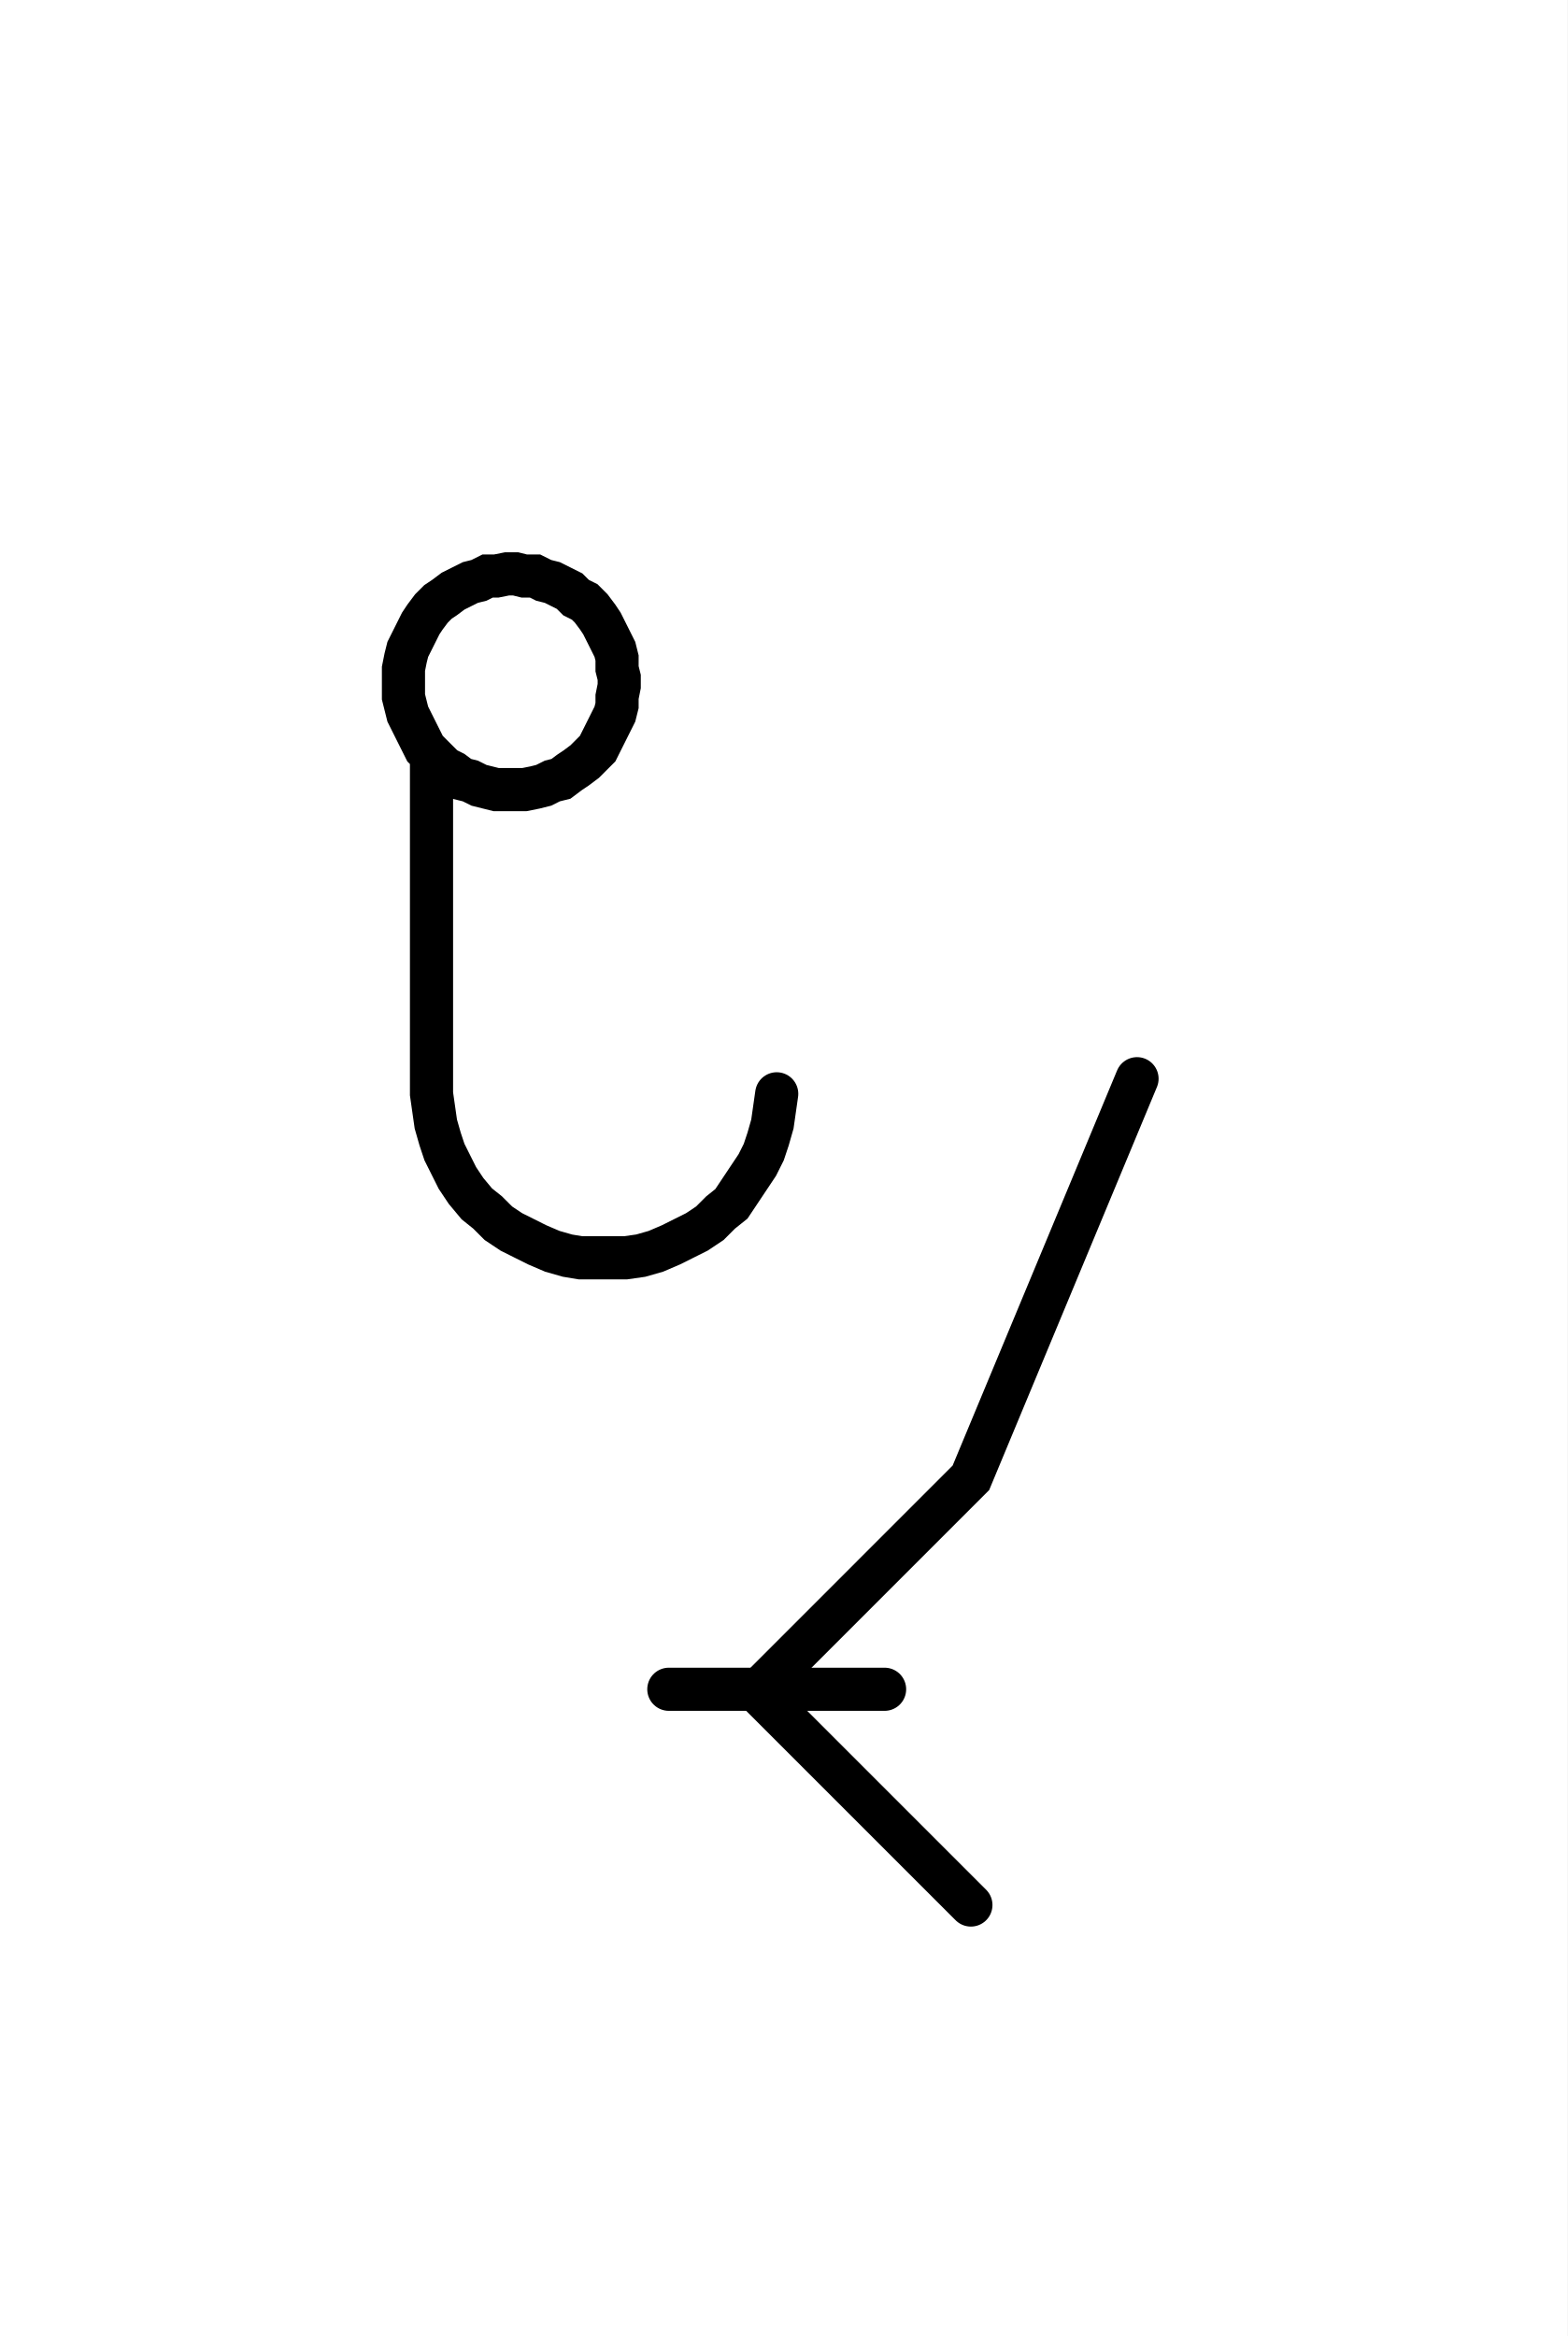
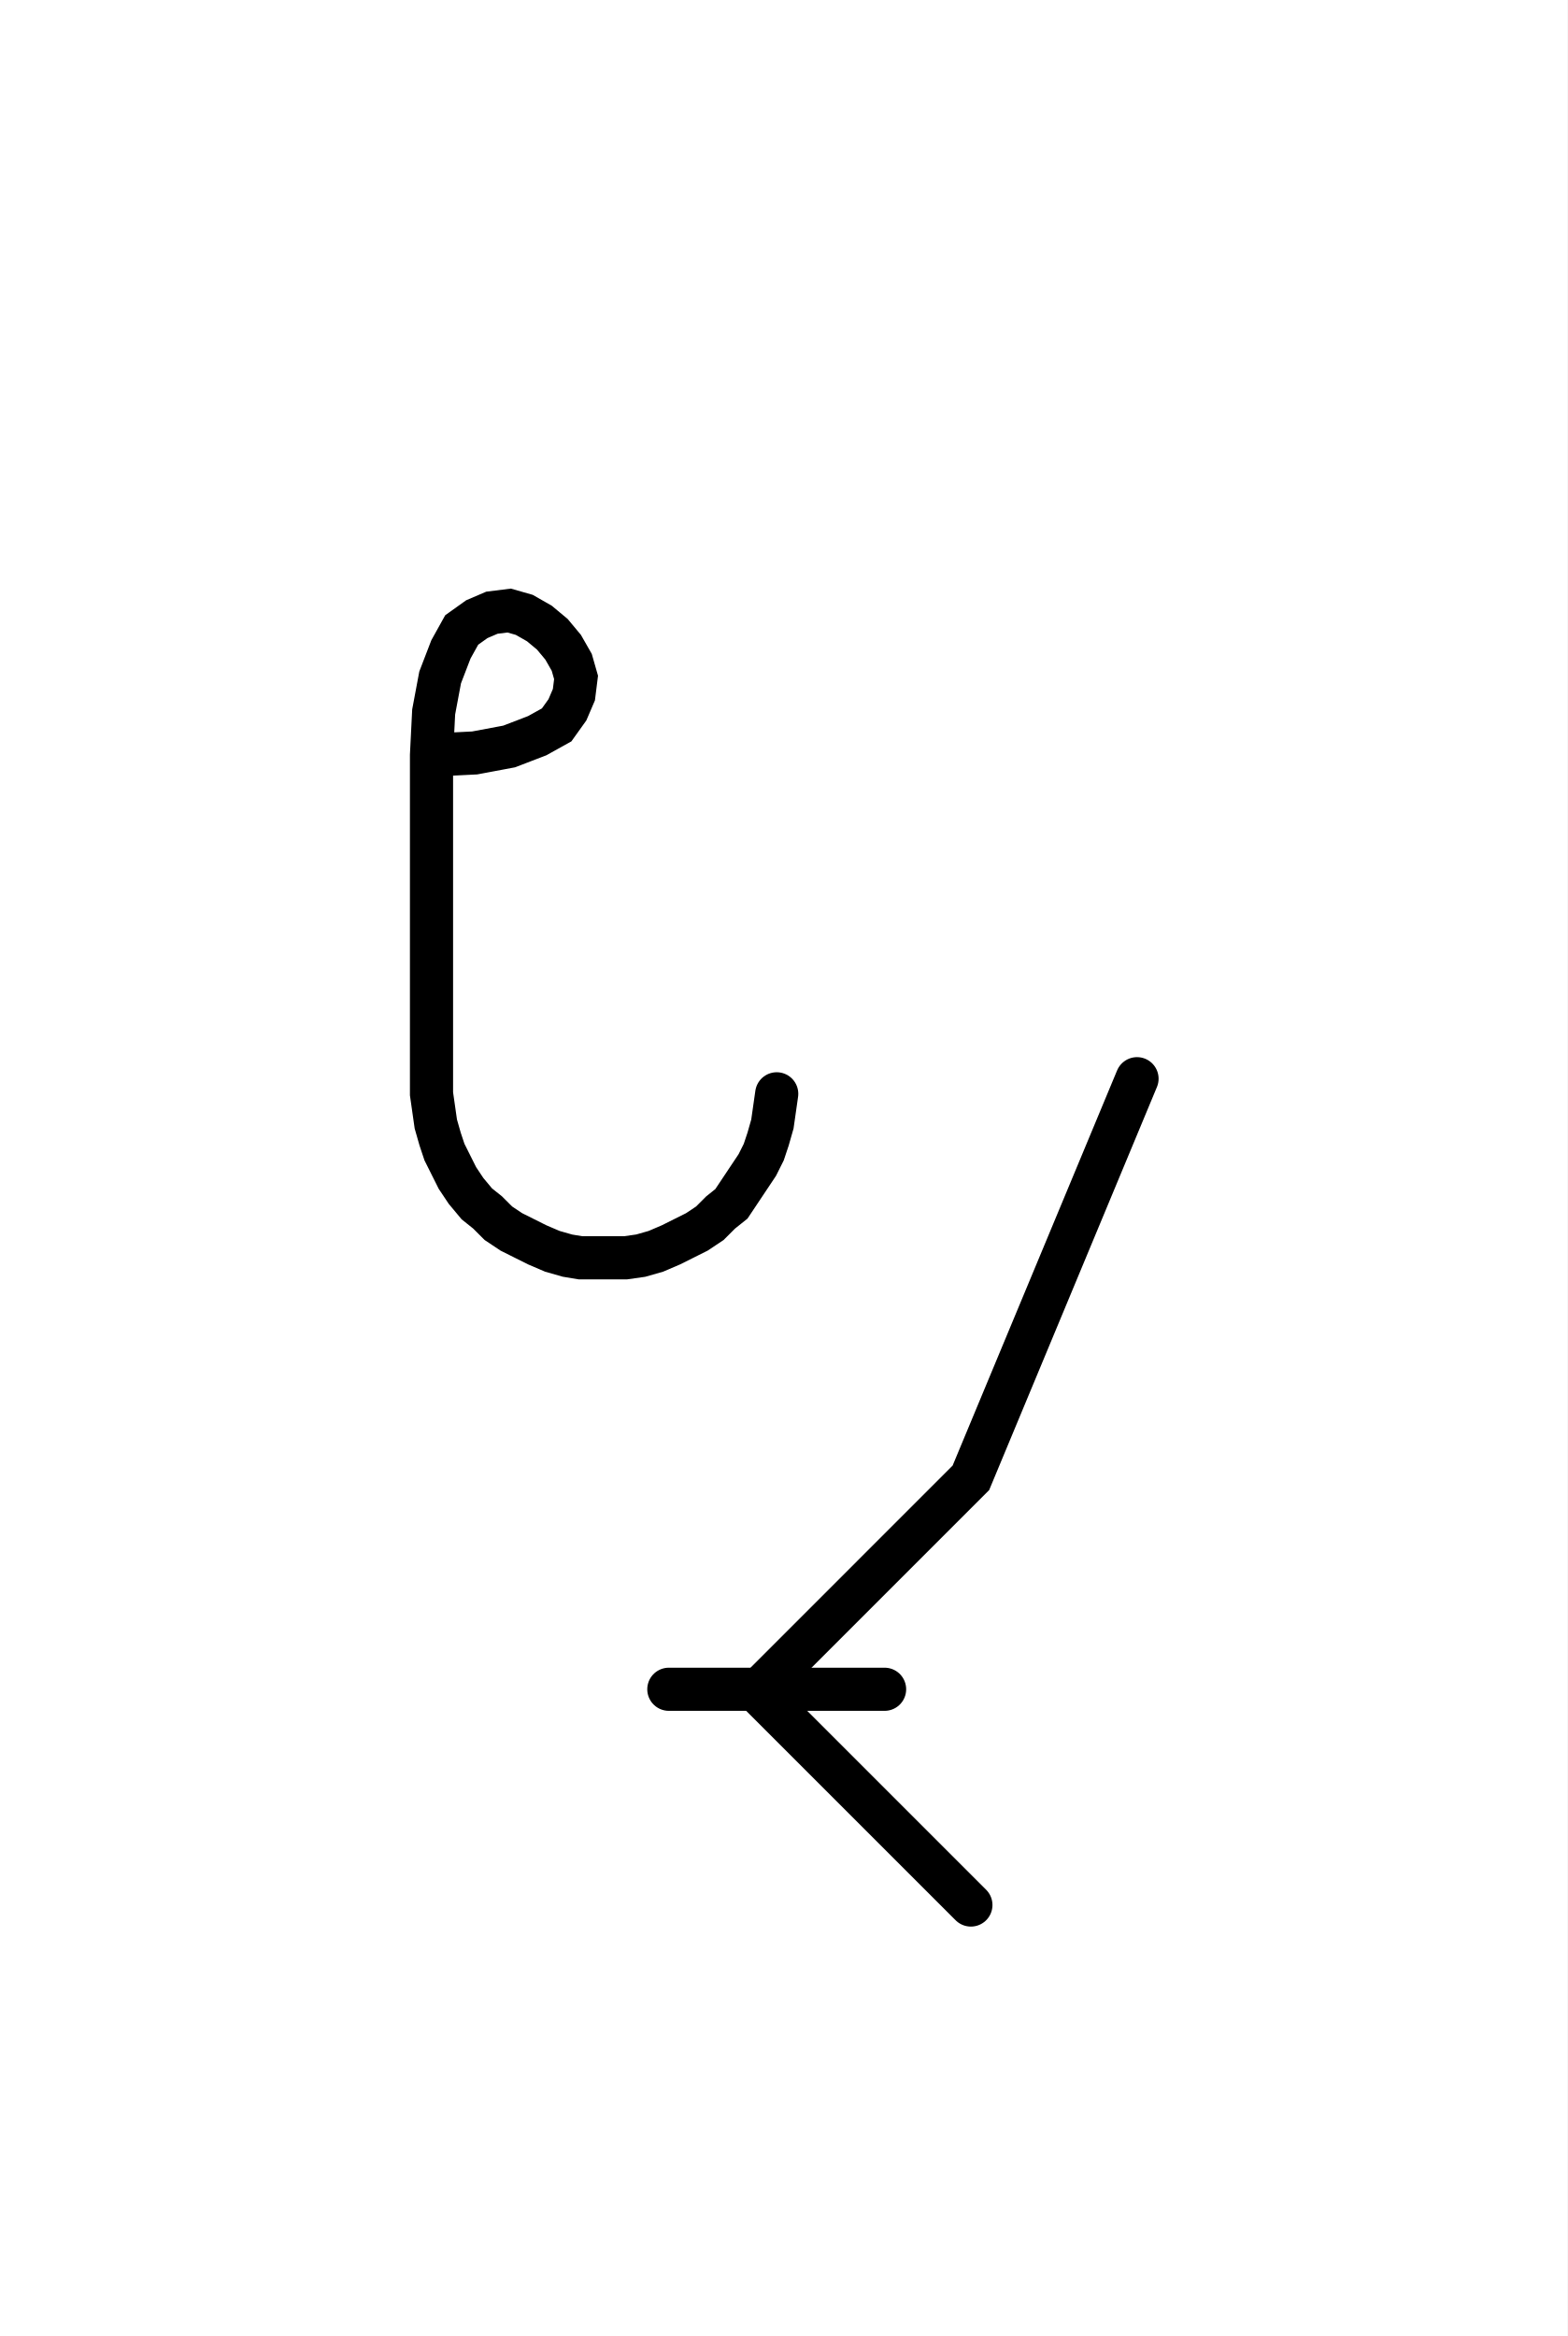
<svg xmlns="http://www.w3.org/2000/svg" width="72.651" height="108.277" style="fill:none; stroke-linecap:round;">
  <rect width="100%" height="100%" fill="#FFFFFF" />
  <path stroke="#000000" stroke-width="2" d="M 75,75" />
-   <path stroke="#000000" stroke-width="2" d="M 20,35 20.3,35.3 20.6,35.6 21,35.8 21.4,36.1 21.8,36.2 22.2,36.4 22.6,36.5 23,36.6 23.5,36.6 23.9,36.6 24.3,36.6 24.8,36.5 25.2,36.4 25.6,36.2 26,36.1 26.4,35.8 26.7,35.6 27.1,35.3 27.4,35 27.7,34.7 27.9,34.3 28.1,33.9 28.3,33.5 28.5,33.1 28.6,32.7 28.6,32.3 28.7,31.8 28.7,31.4 28.6,31 28.6,30.5 28.5,30.1 28.3,29.7 28.1,29.3 27.9,28.9 27.7,28.6 27.4,28.2 27.1,27.9 26.7,27.7 26.4,27.4 26,27.2 25.6,27 25.2,26.9 24.8,26.7 24.3,26.7 23.9,26.6 23.5,26.6 23,26.7 22.6,26.7 22.2,26.9 21.8,27 21.4,27.2 21,27.4 20.6,27.7 20.3,27.9 20,28.2 19.7,28.6 19.5,28.9 19.3,29.3 19.1,29.7 18.9,30.1 18.8,30.5 18.7,31 18.7,31.4 18.7,31.8 18.7,32.3 18.8,32.7 18.9,33.1 19.1,33.5 19.3,33.9 19.5,34.3 19.7,34.7 20,35 20,50 20,50.7 20.1,51.4 20.2,52.1 20.4,52.8 20.6,53.4 20.9,54 21.2,54.6 21.6,55.2 22.1,55.8 22.6,56.2 23.1,56.7 23.7,57.1 24.3,57.4 24.9,57.7 25.6,58 26.3,58.2 26.9,58.3 27.6,58.3 28.3,58.3 29,58.3 29.7,58.2 30.4,58 31.1,57.7 31.7,57.4 32.3,57.1 32.9,56.7 33.4,56.2 33.9,55.8 34.3,55.2 34.7,54.6 35.1,54 35.4,53.4 35.6,52.8 35.8,52.1 35.9,51.4 36,50.7" />
+   <path stroke="#000000" stroke-width="2" d="M 20,35" />
+   <path stroke="#000000" stroke-width="2" d="M 20,35 22,34.9 23.6,34.6 24.9,34.1 25.8,33.6 26.3,32.9 26.6,32.2 26.7,31.4 26.5,30.7 26.1,30 25.6,29.4 25,28.9 24.3,28.5 23.6,28.3 22.8,28.4 22.1,28.7 21.4,29.2 20.9,30.1 20.4,31.4 20.1,33 20,35 20,50 20,50.7 20.1,51.4 20.2,52.1 20.4,52.8 20.6,53.4 20.9,54 21.2,54.6 21.6,55.2 22.1,55.8 22.6,56.2 23.1,56.7 23.7,57.1 24.3,57.4 24.9,57.7 25.6,58 26.3,58.2 26.9,58.3 27.6,58.3 28.3,58.3 29,58.3 29.7,58.2 30.4,58 31.1,57.7 31.7,57.4 32.3,57.1 32.9,56.7 33.4,56.2 33.9,55.8 34.3,55.2 34.7,54.6 35.1,54 35.4,53.4 35.6,52.8 35.8,52.1 35.9,51.4 36,50.7" />
  <path stroke="#000000" stroke-width="2" d="M 42.7,70" />
  <path stroke="#000000" stroke-width="2" d="M 52.7,50 45,68.5 35.1,78.4 45,88.3" />
  <path stroke="#000000" stroke-width="2" d="M 45,78.3" />
  <path stroke="#000000" stroke-width="2" d="M 31,78.3 41,78.3" />
</svg>
